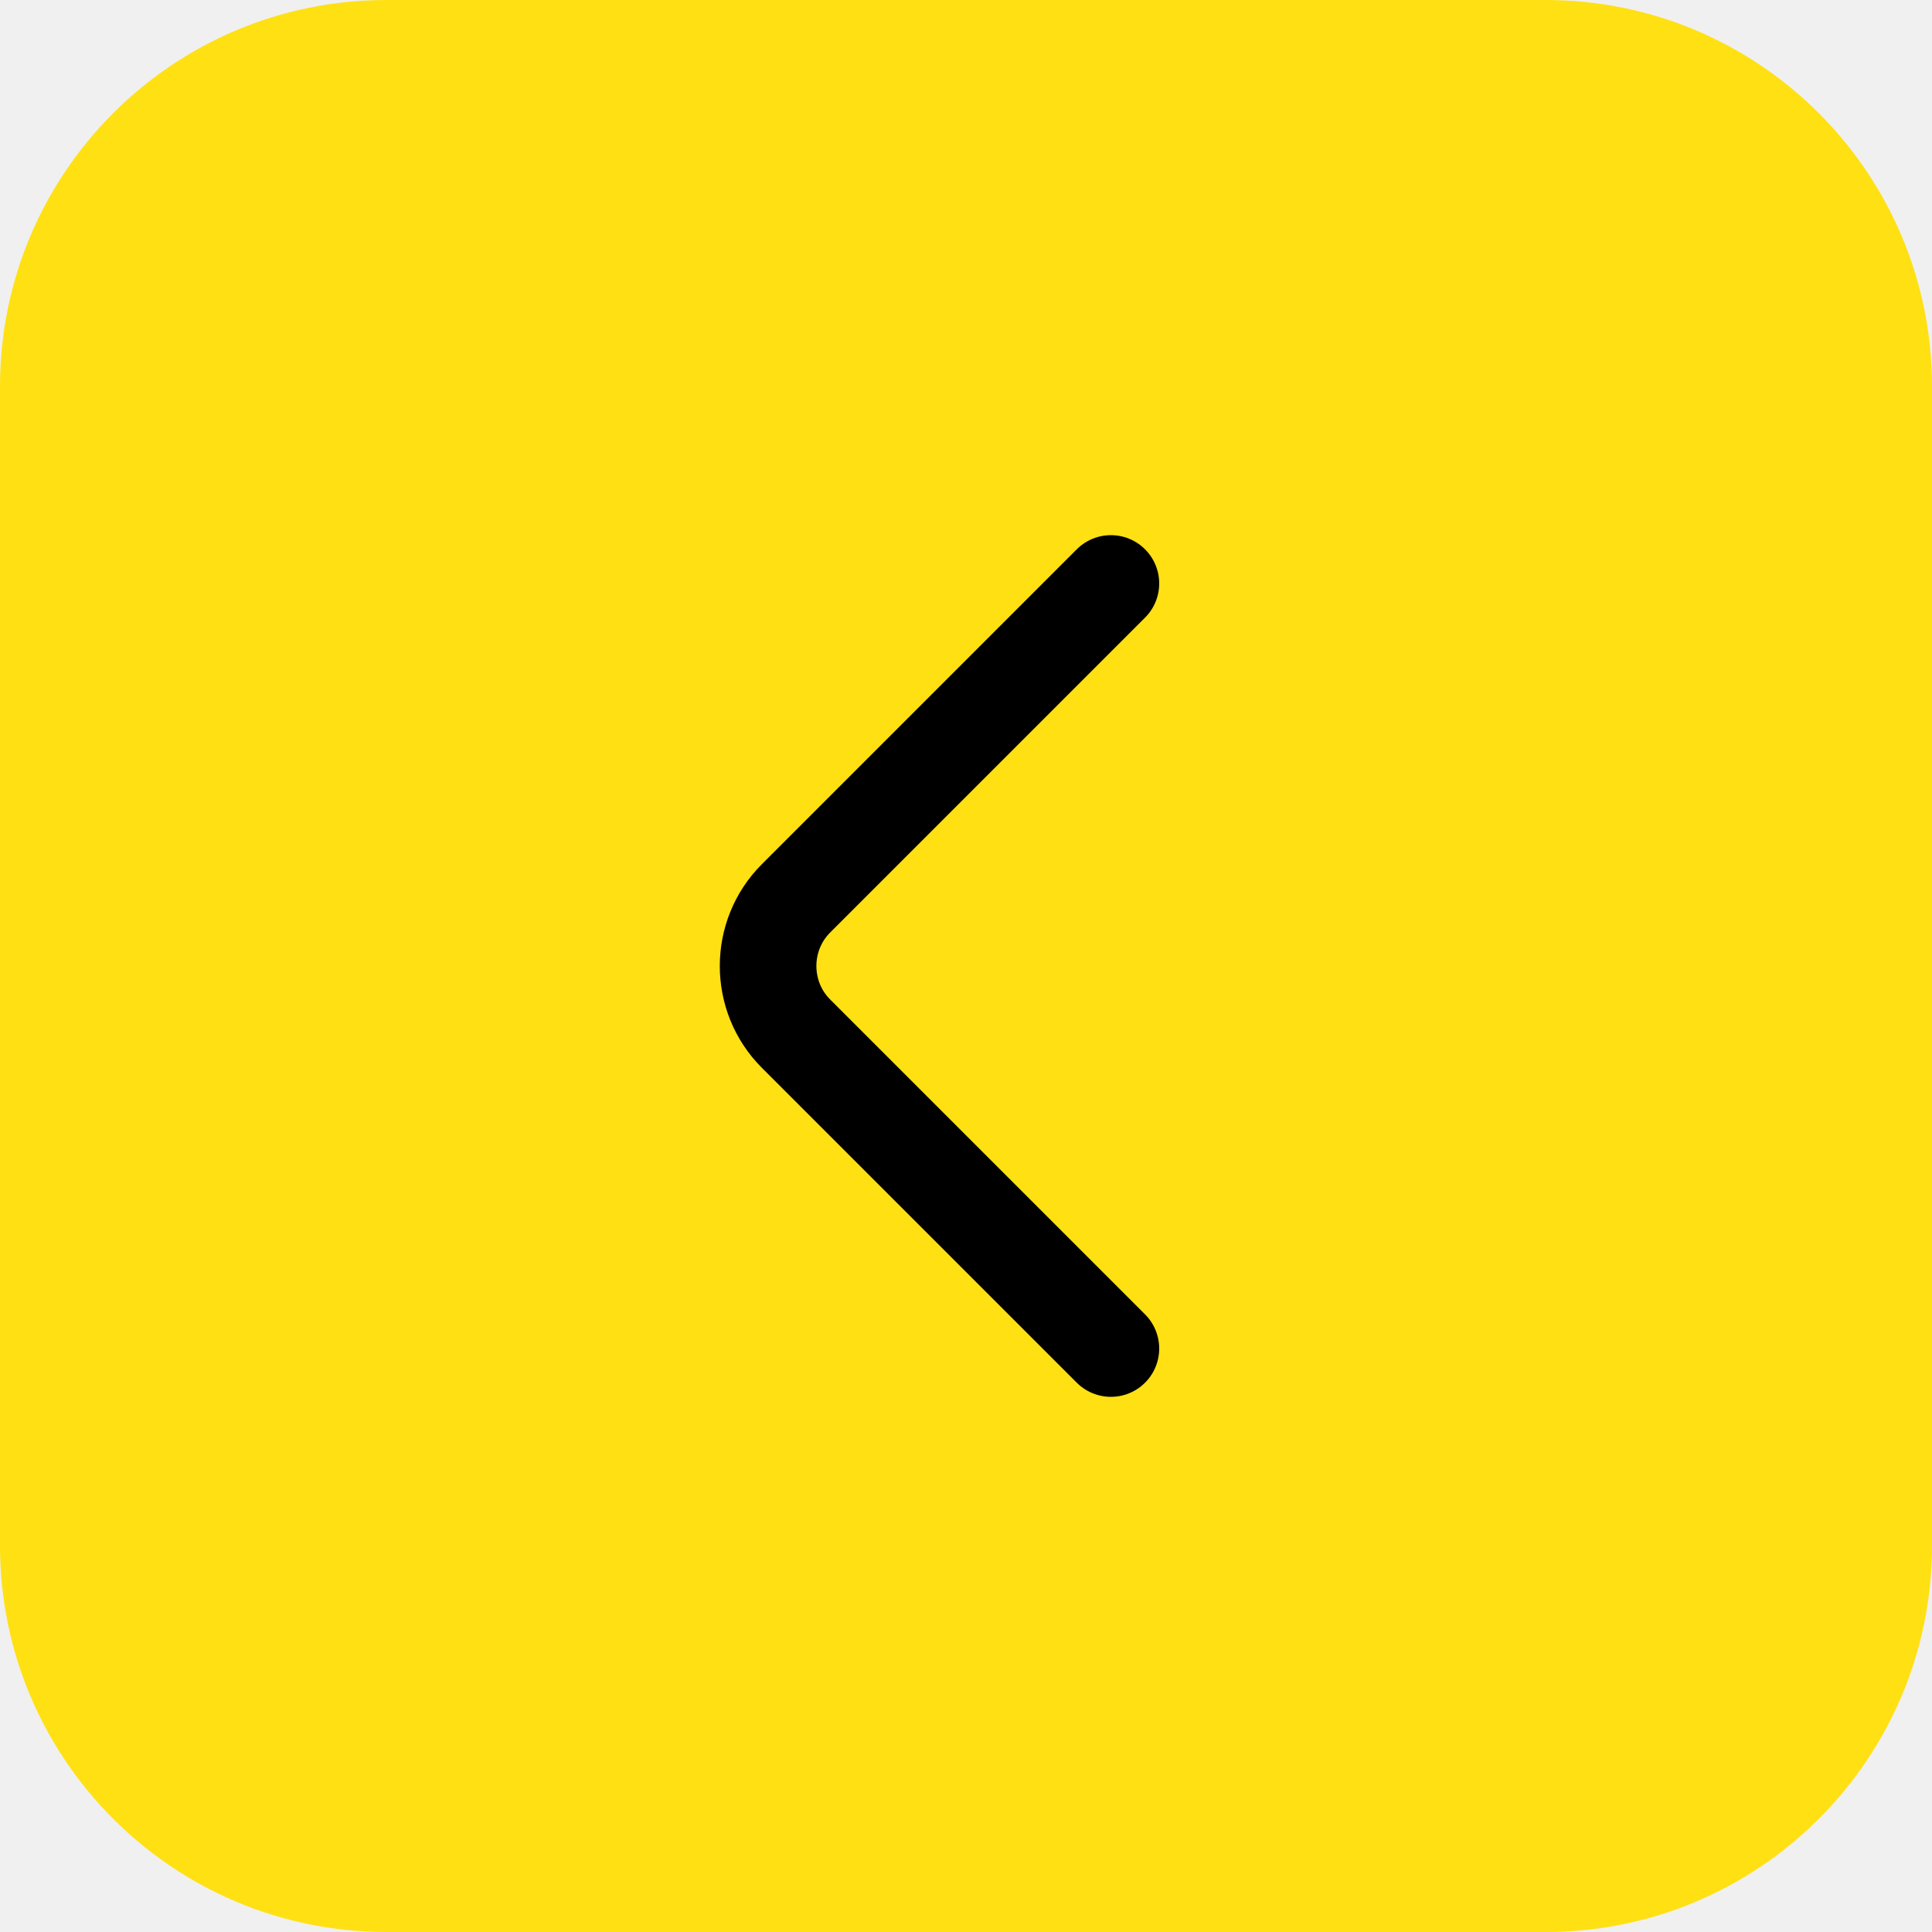
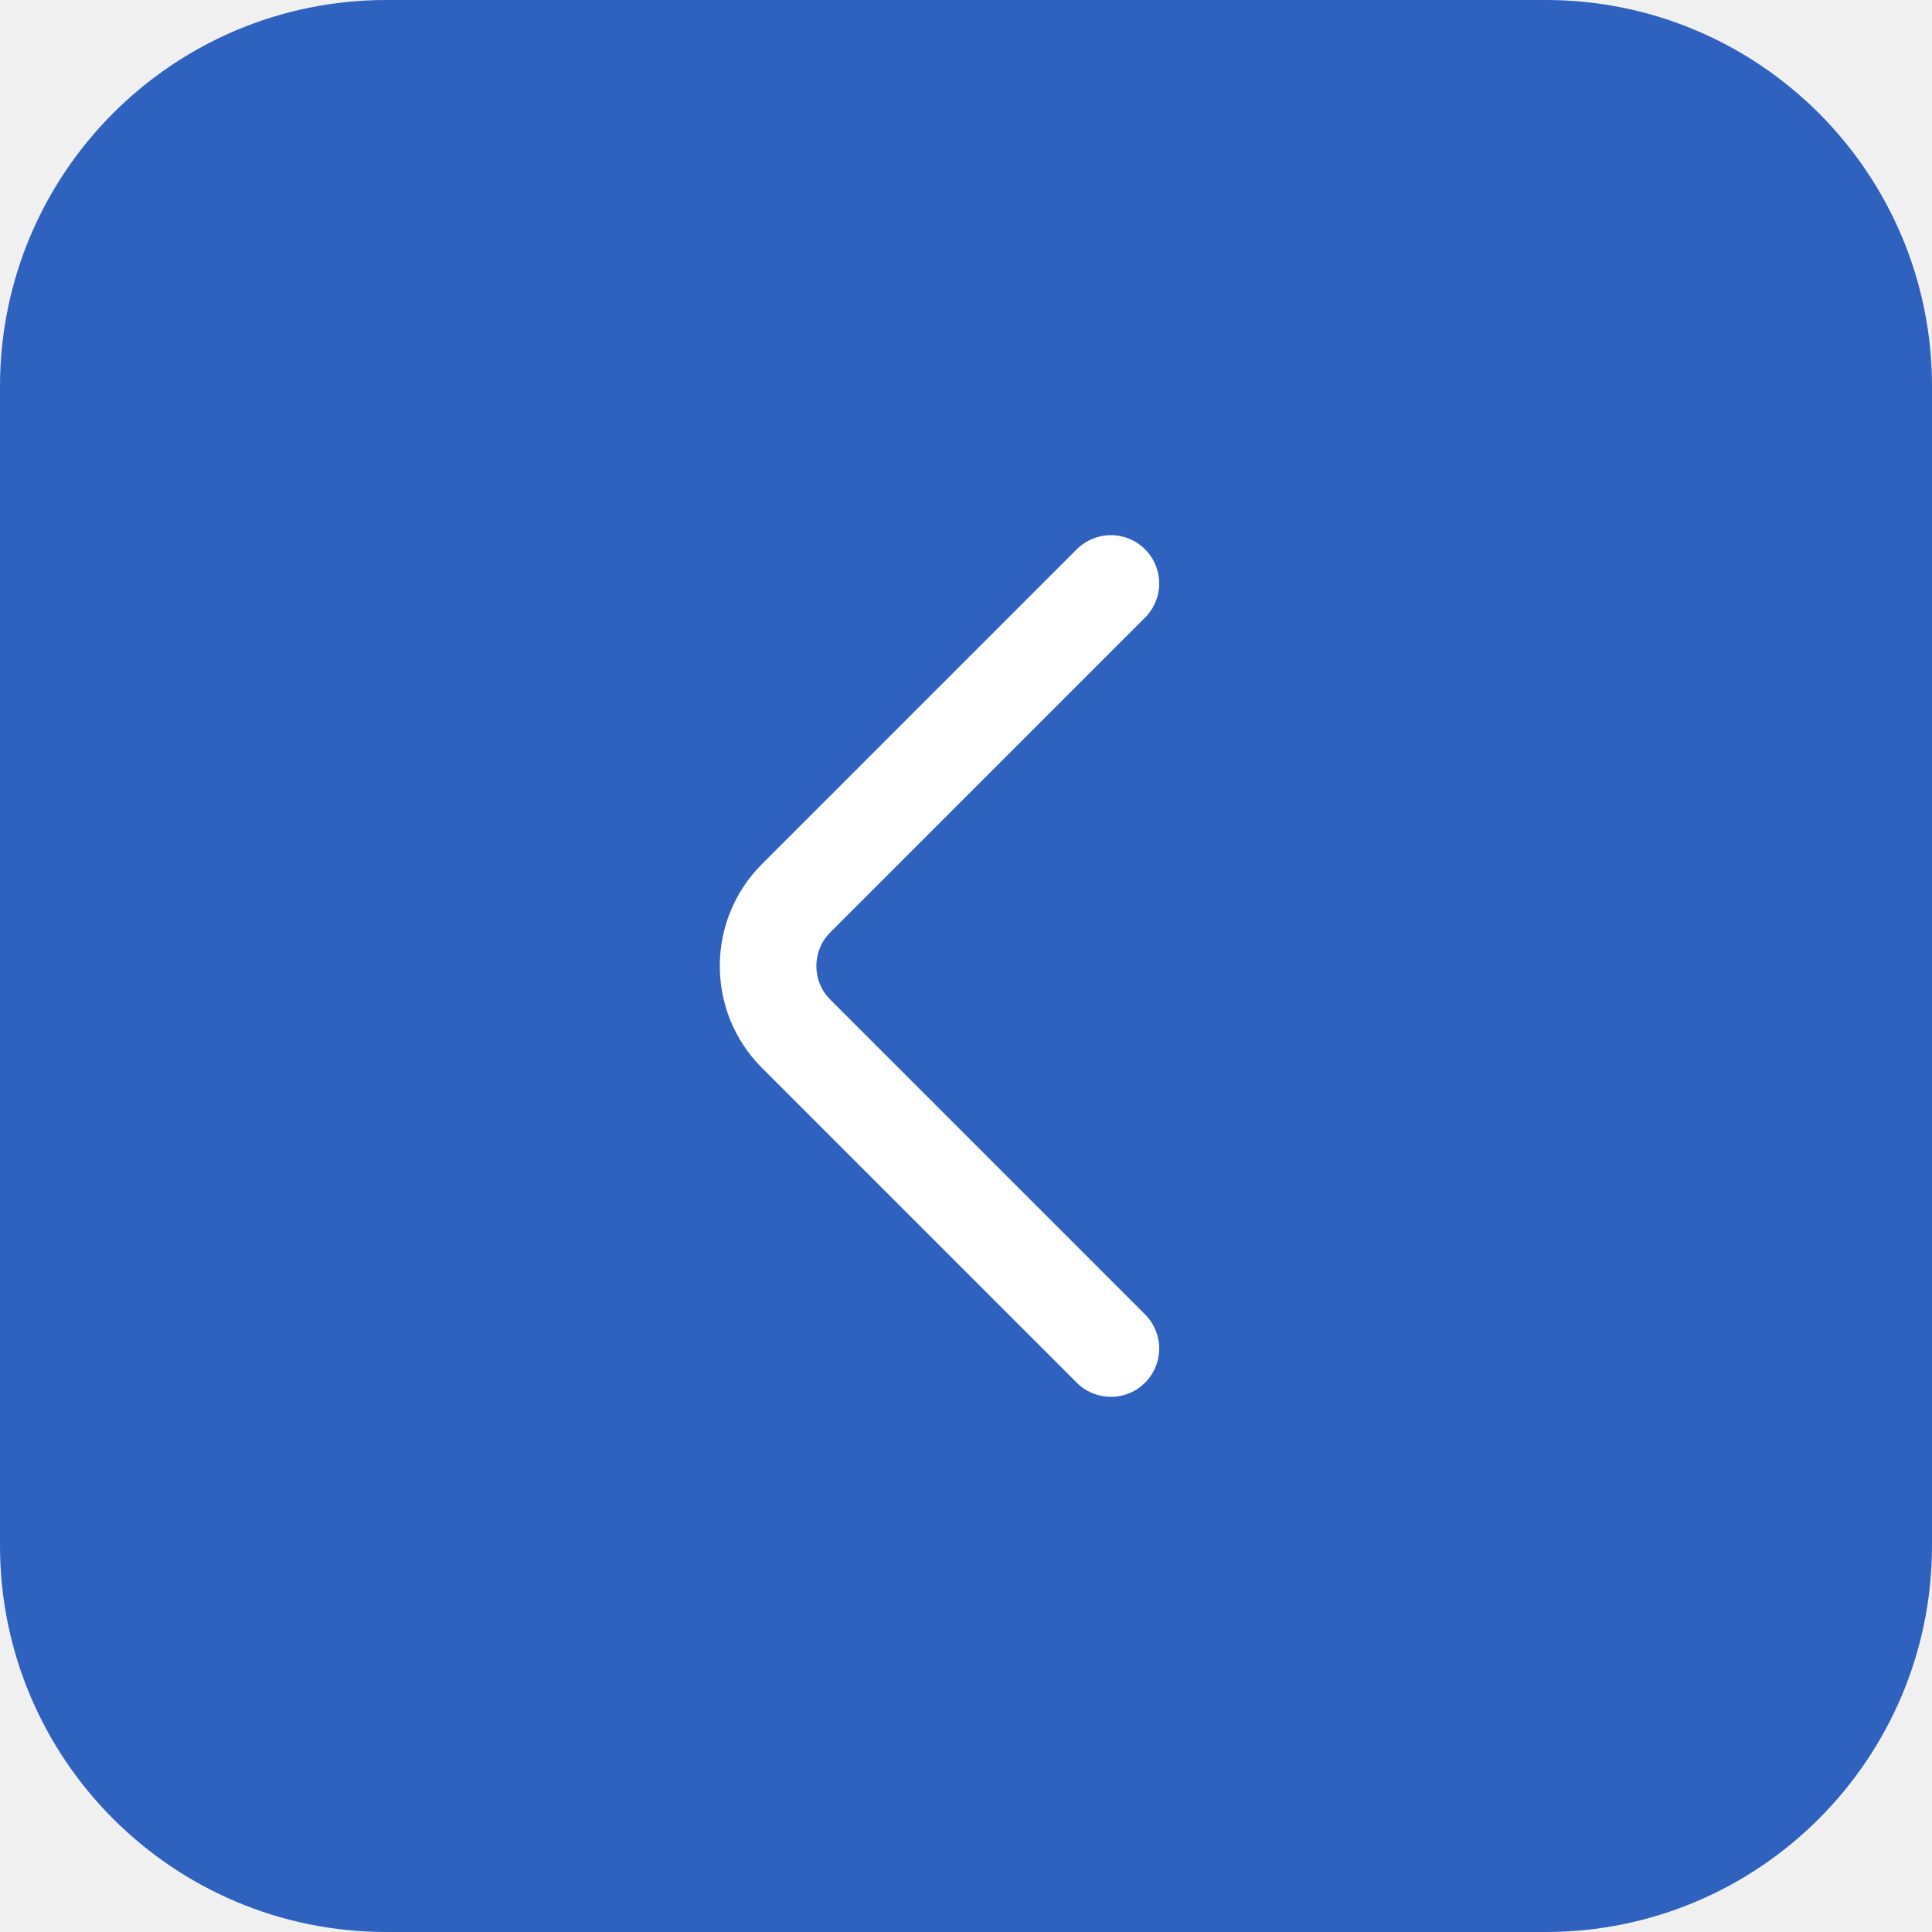
<svg xmlns="http://www.w3.org/2000/svg" width="40" height="40" viewBox="0 0 40 40" fill="none">
-   <rect width="40" height="40" rx="8" fill="#FFE013" />
-   <path d="M23 27.92L16.48 21.4C15.71 20.63 15.71 19.37 16.48 18.6L23 12.08" stroke="black" stroke-width="2" stroke-miterlimit="10" stroke-linecap="round" stroke-linejoin="round" />
+   <rect width="40" height="40" rx="8" fill="#2F61BF" />
+   <path d="M23 27.92L16.48 21.4C15.71 20.63 15.71 19.37 16.48 18.6L23 12.08" stroke="white" stroke-width="2" stroke-miterlimit="10" stroke-linecap="round" stroke-linejoin="round" />
</svg>
